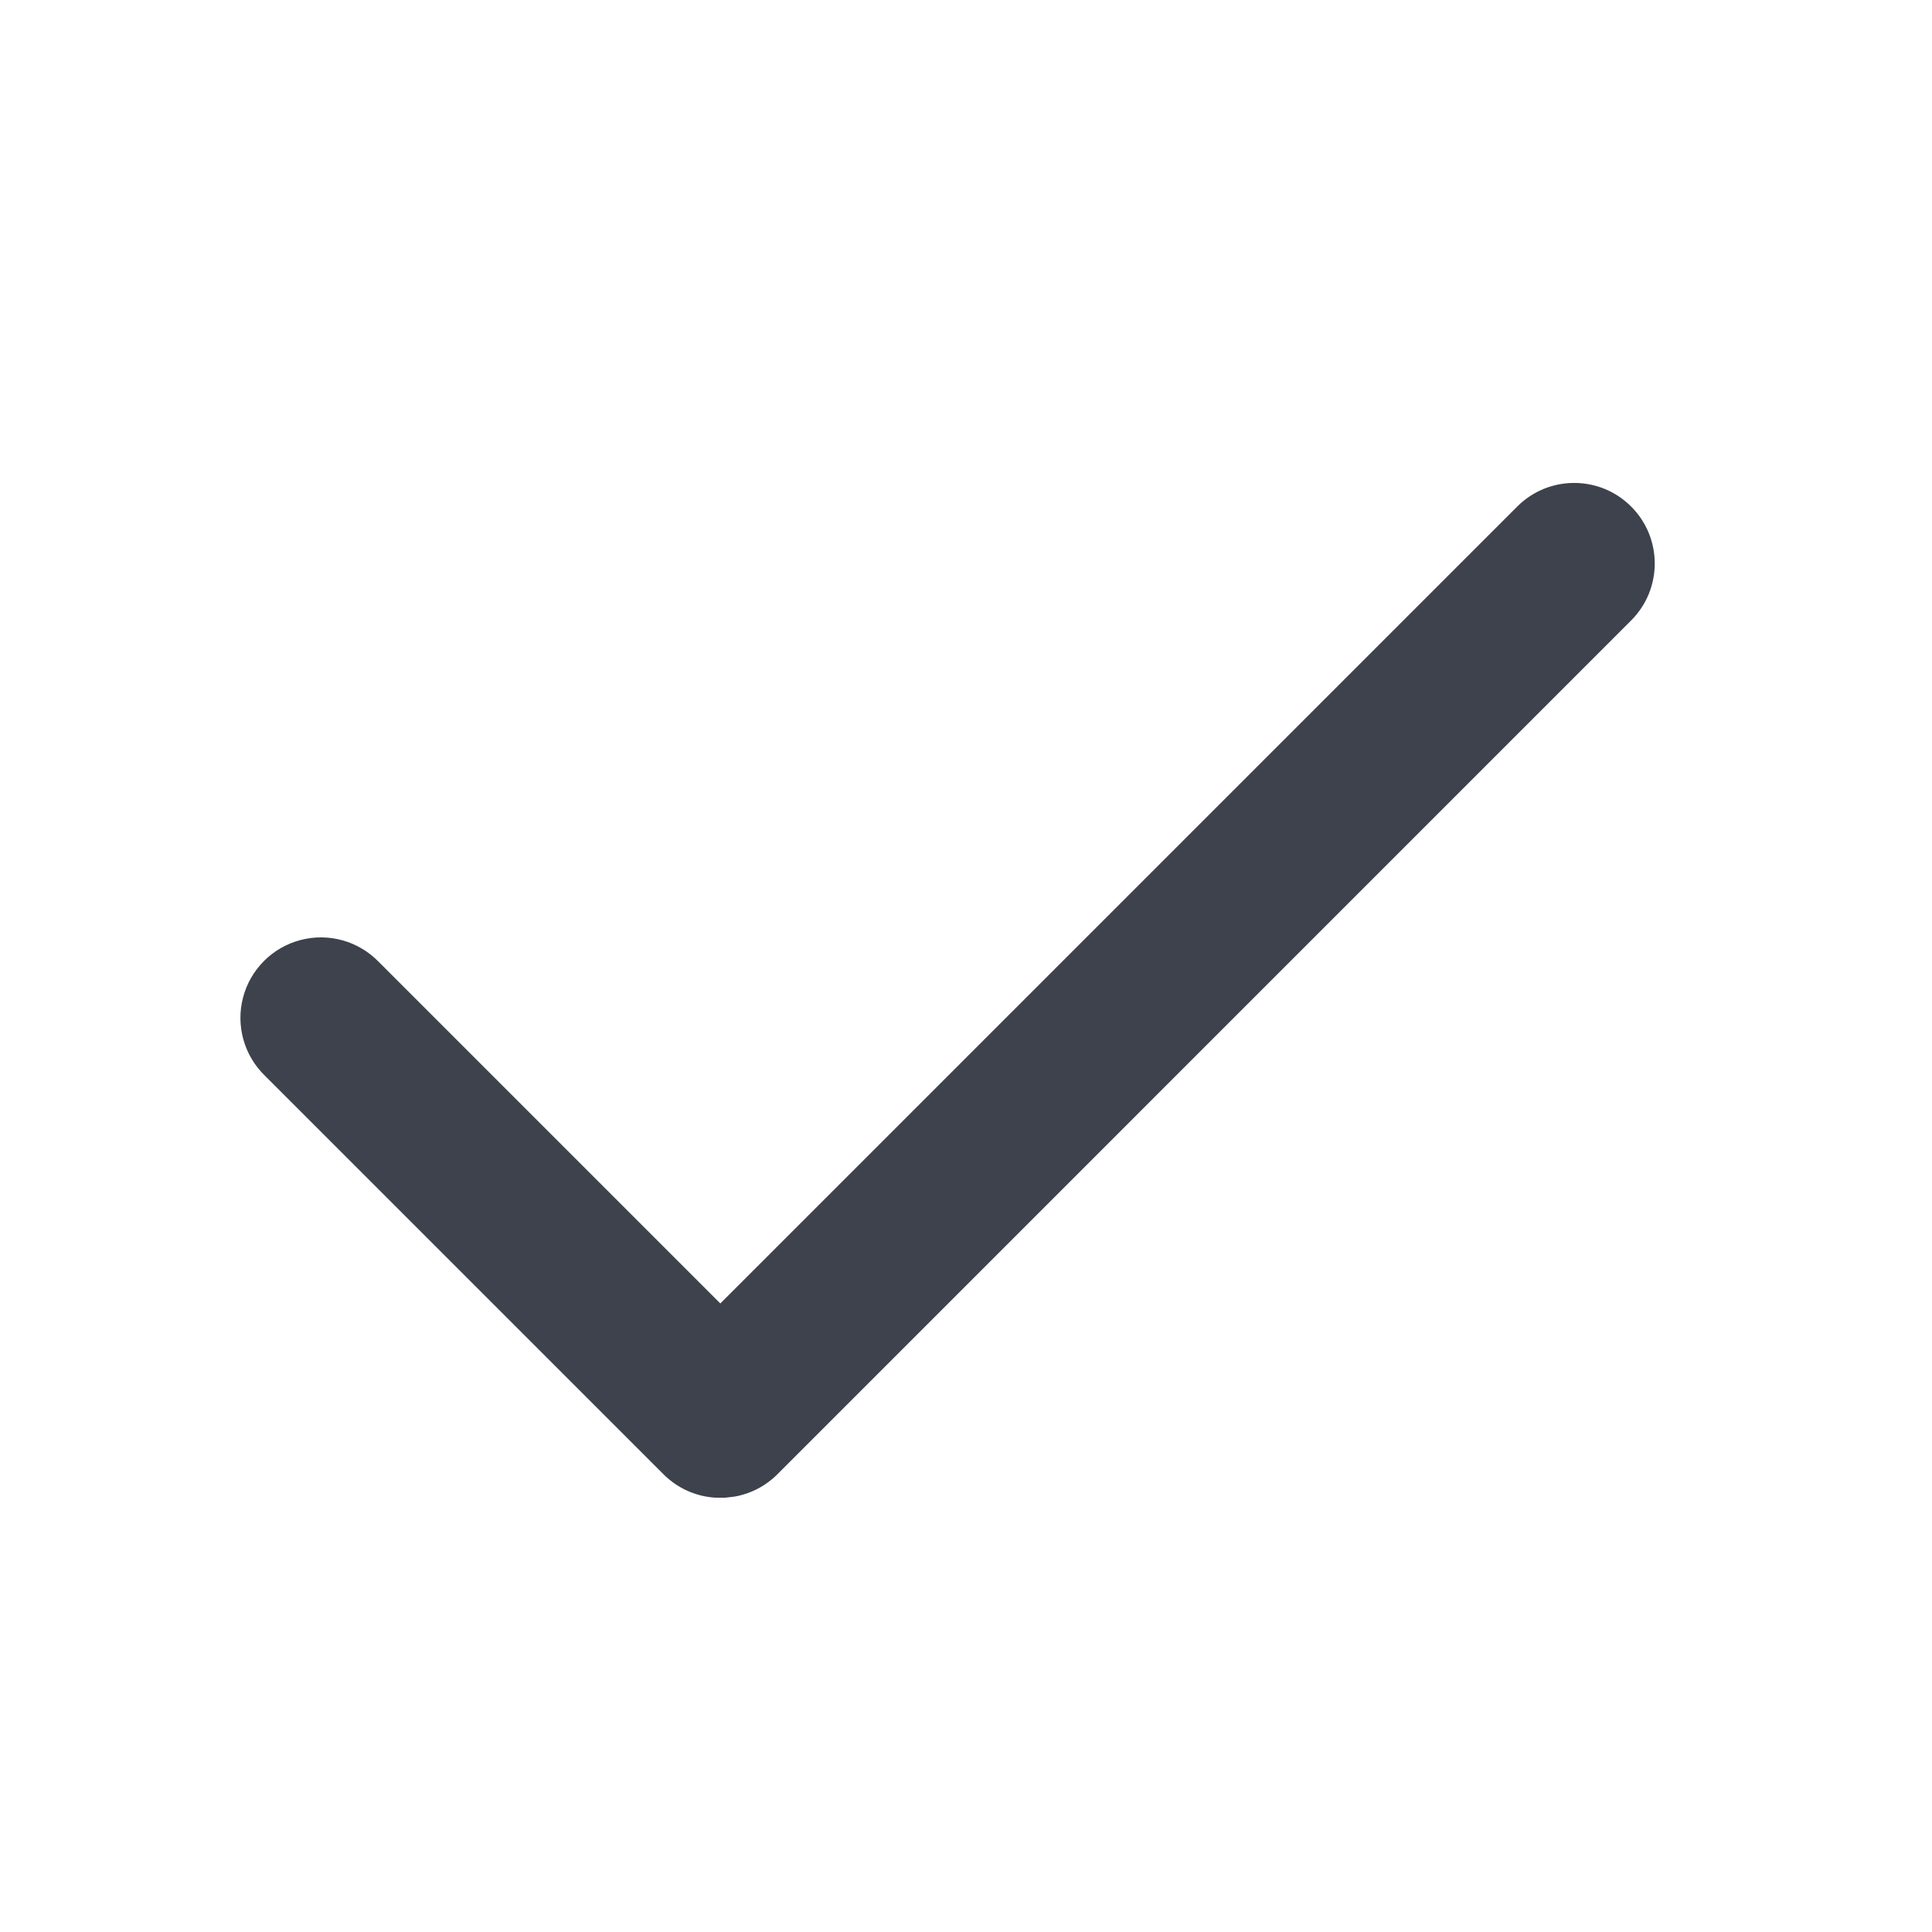
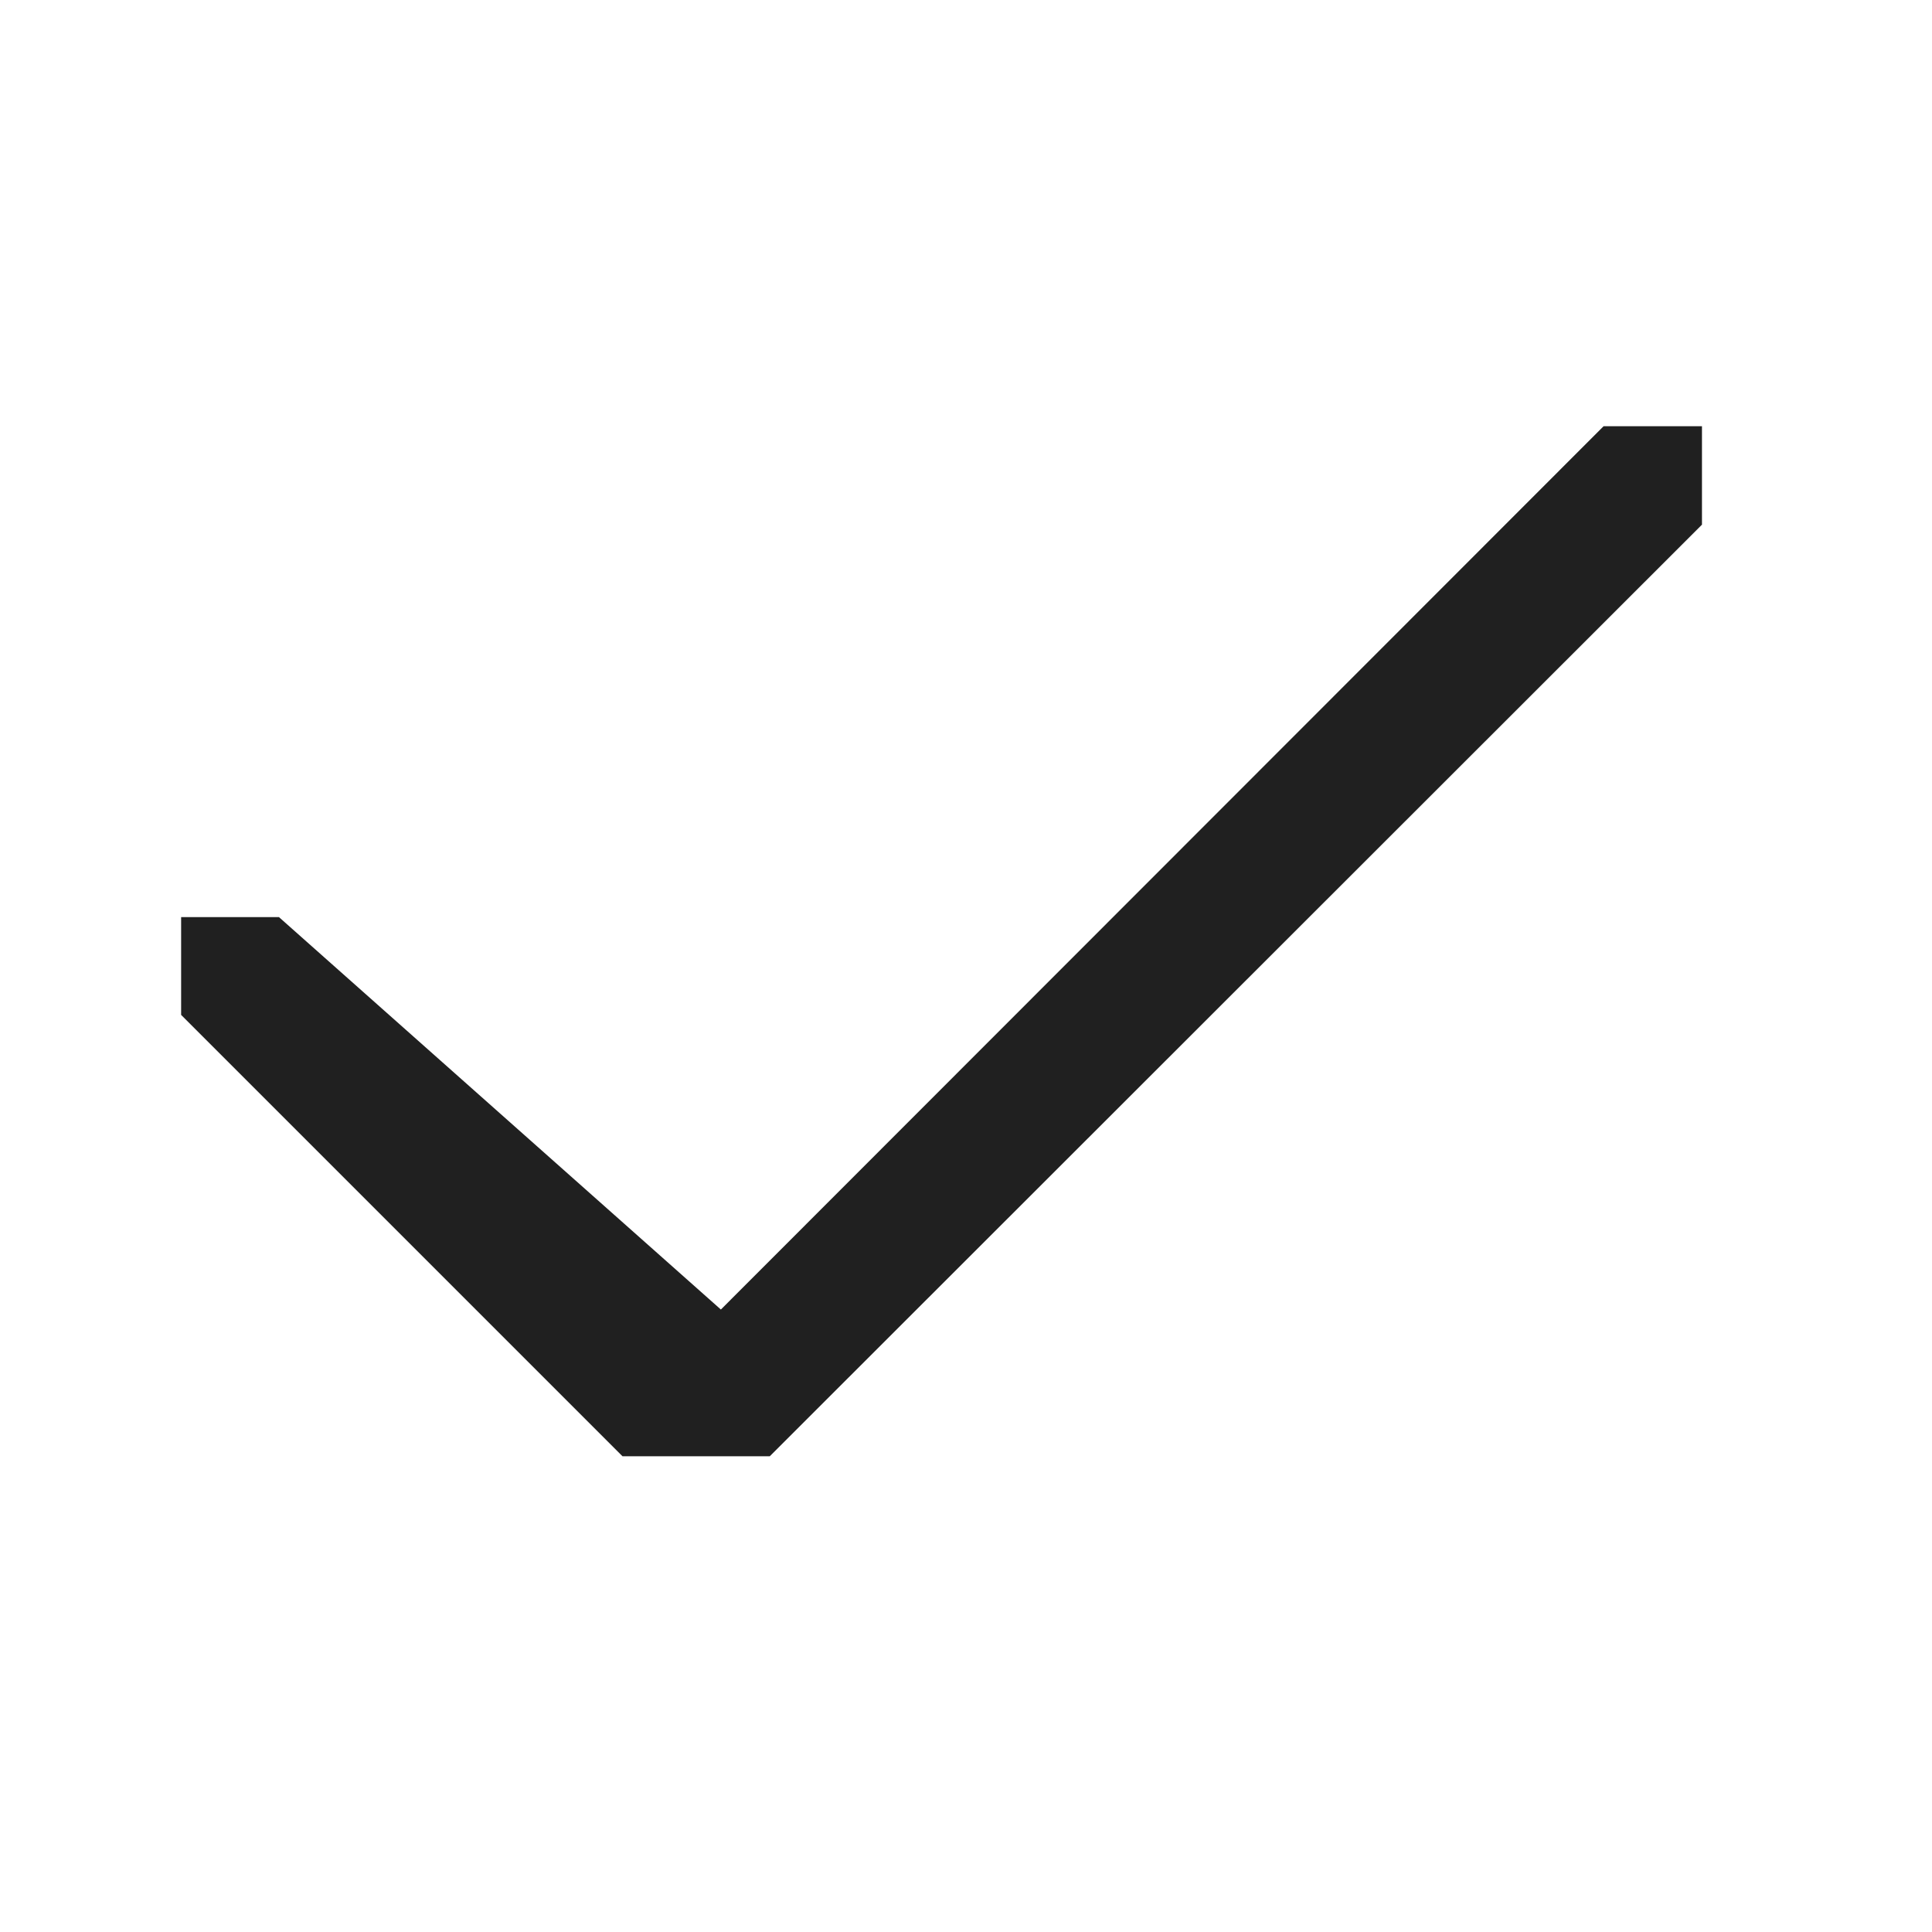
- <svg xmlns="http://www.w3.org/2000/svg" t="1768901388653" class="icon" viewBox="0 0 1024 1024" version="1.1" p-id="11701" width="200" height="200">
-   <path d="M864.555 268.501a42.667 42.667 0 0 1 0 60.331L412.032 781.397a42.453 42.453 0 0 1-22.613 11.819l-5.035 0.597H379.307a42.496 42.496 0 0 1-27.648-12.416l-211.2-211.2a42.667 42.667 0 1 1 60.331-60.331l180.992 180.992 422.4-422.4a42.667 42.667 0 0 1 60.331 0z" fill="#3D424D" p-id="11702" />
+ <svg xmlns="http://www.w3.org/2000/svg" width="32" height="32" viewBox="0 0 32 32">
+   <path d="M 28.19 7.06 L 26.56 7.06 L 11.94 21.69 L 4.62 15.19 L 3.00 15.19 L 3.00 16.81 L 10.31 24.12 L 12.75 24.12 L 28.19 8.69 Z" fill="#202020" fill-rule="evenodd" />
</svg>
